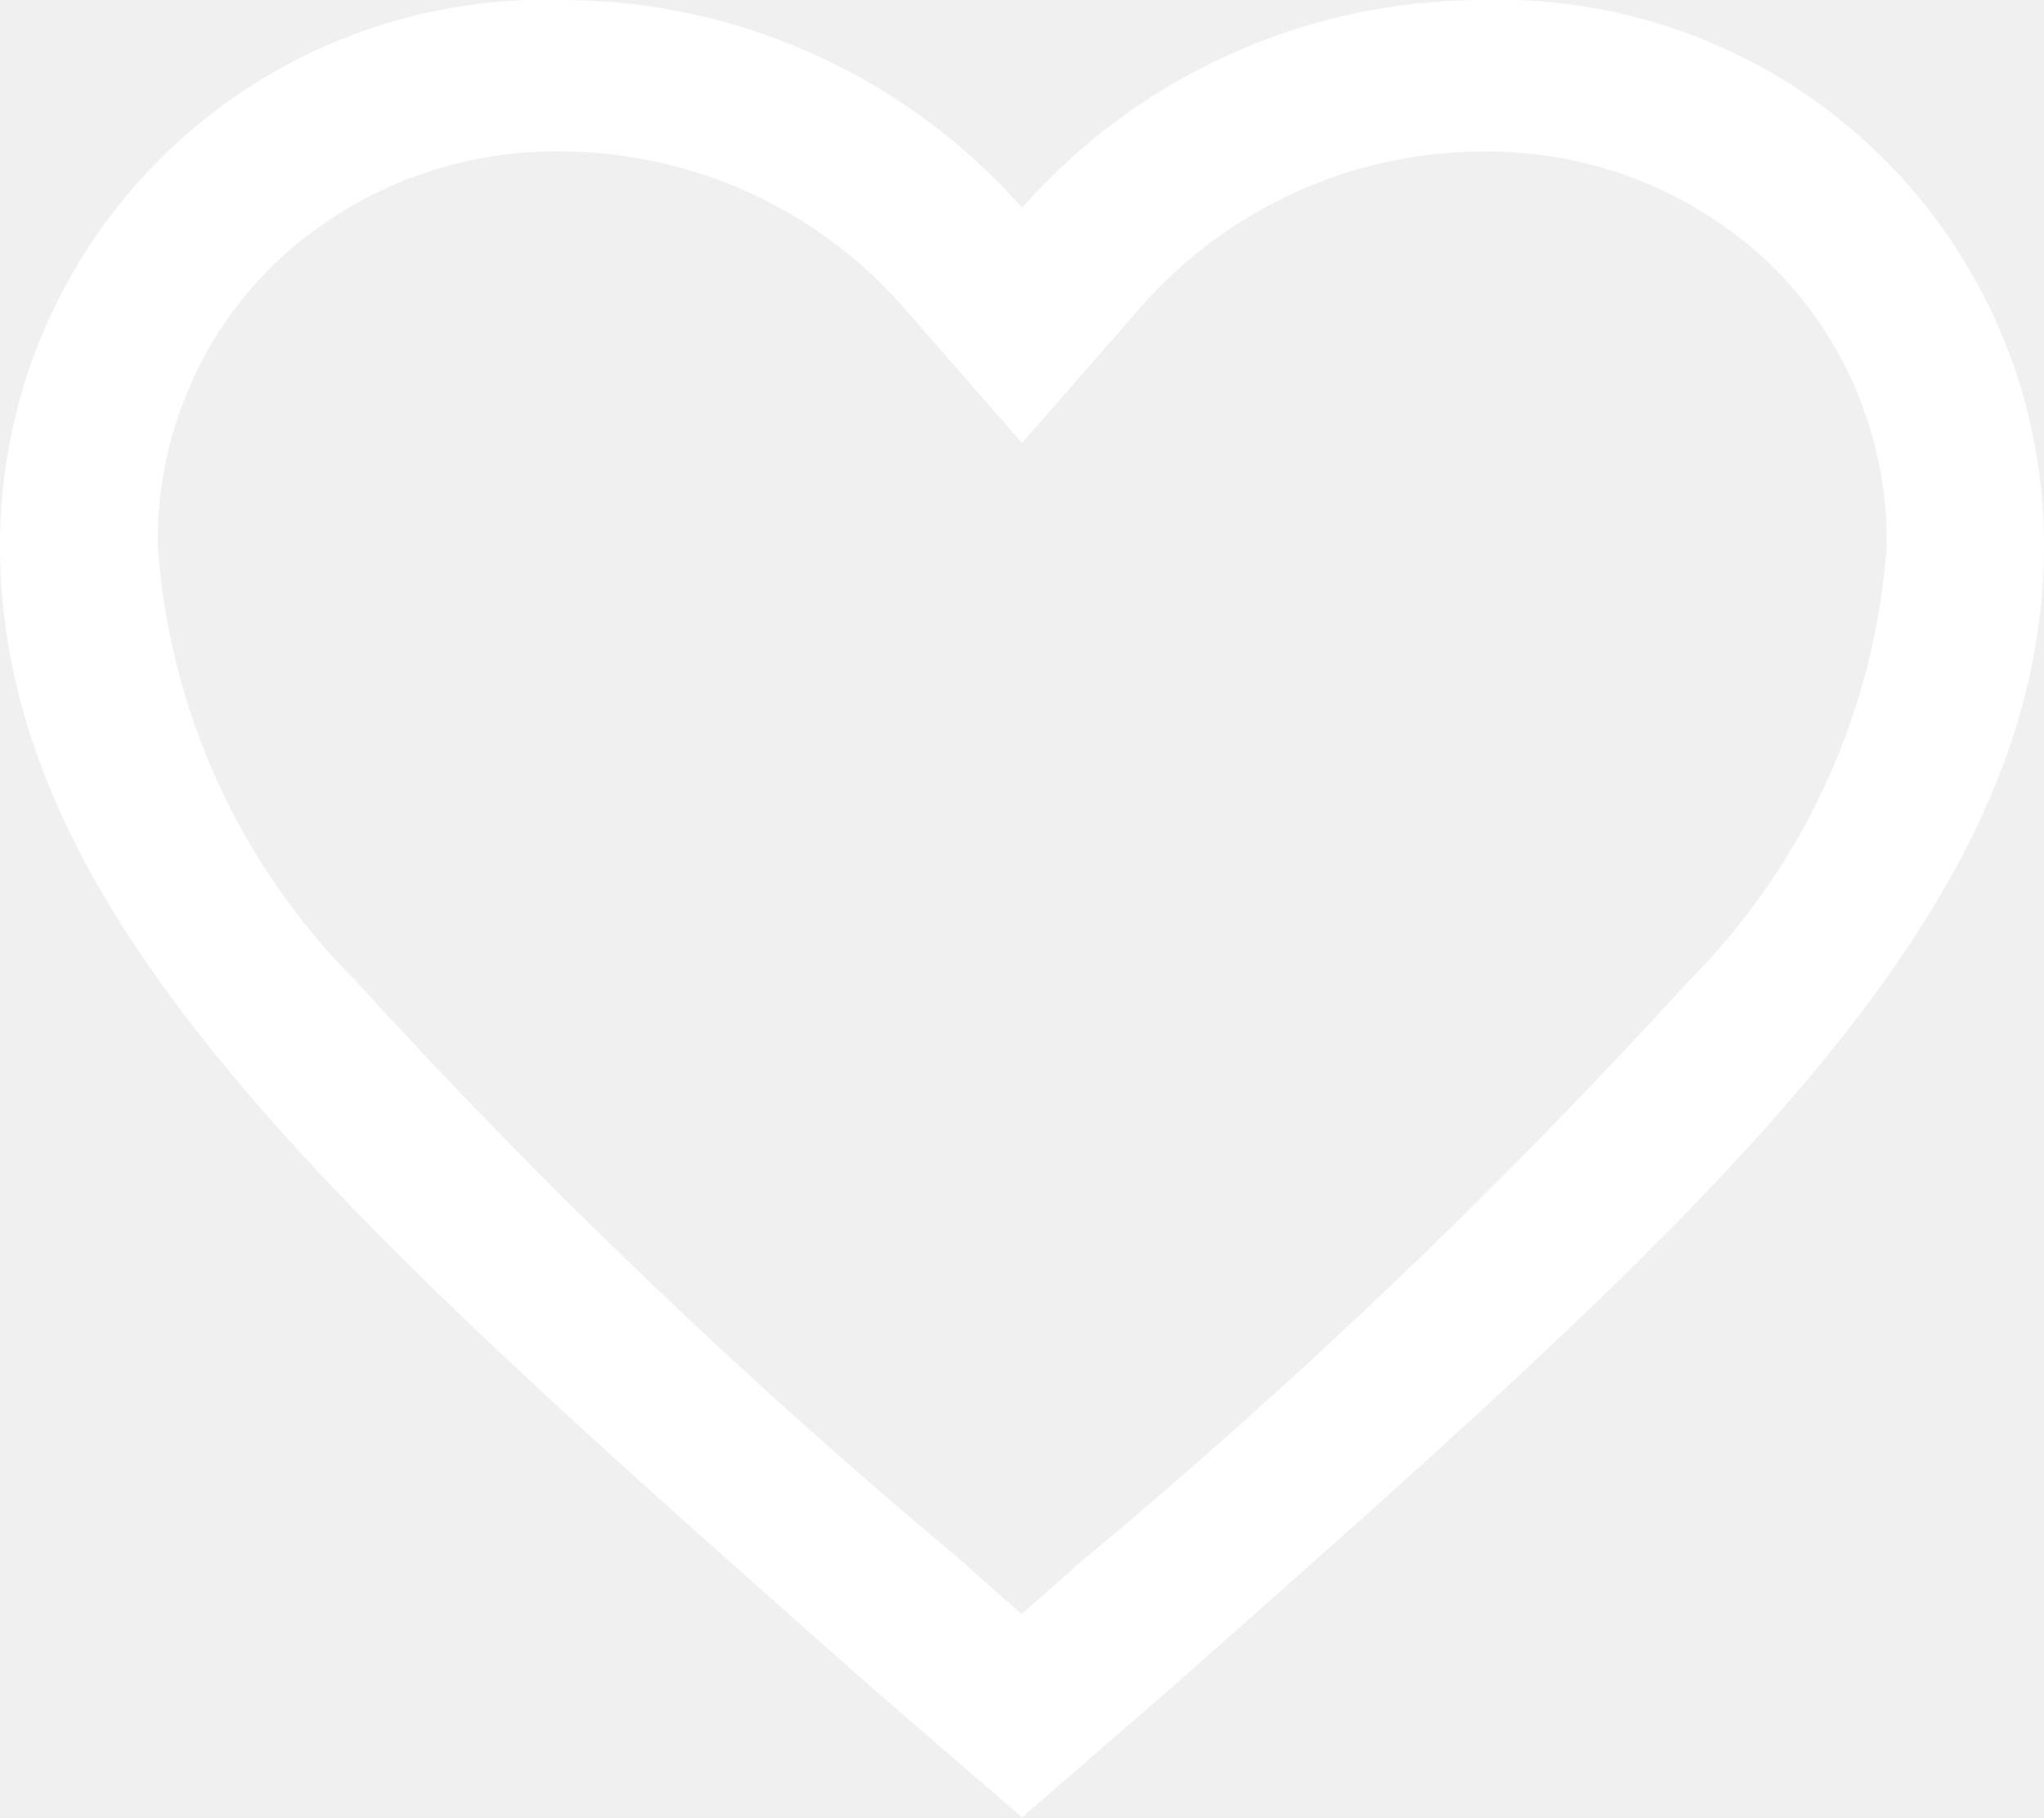
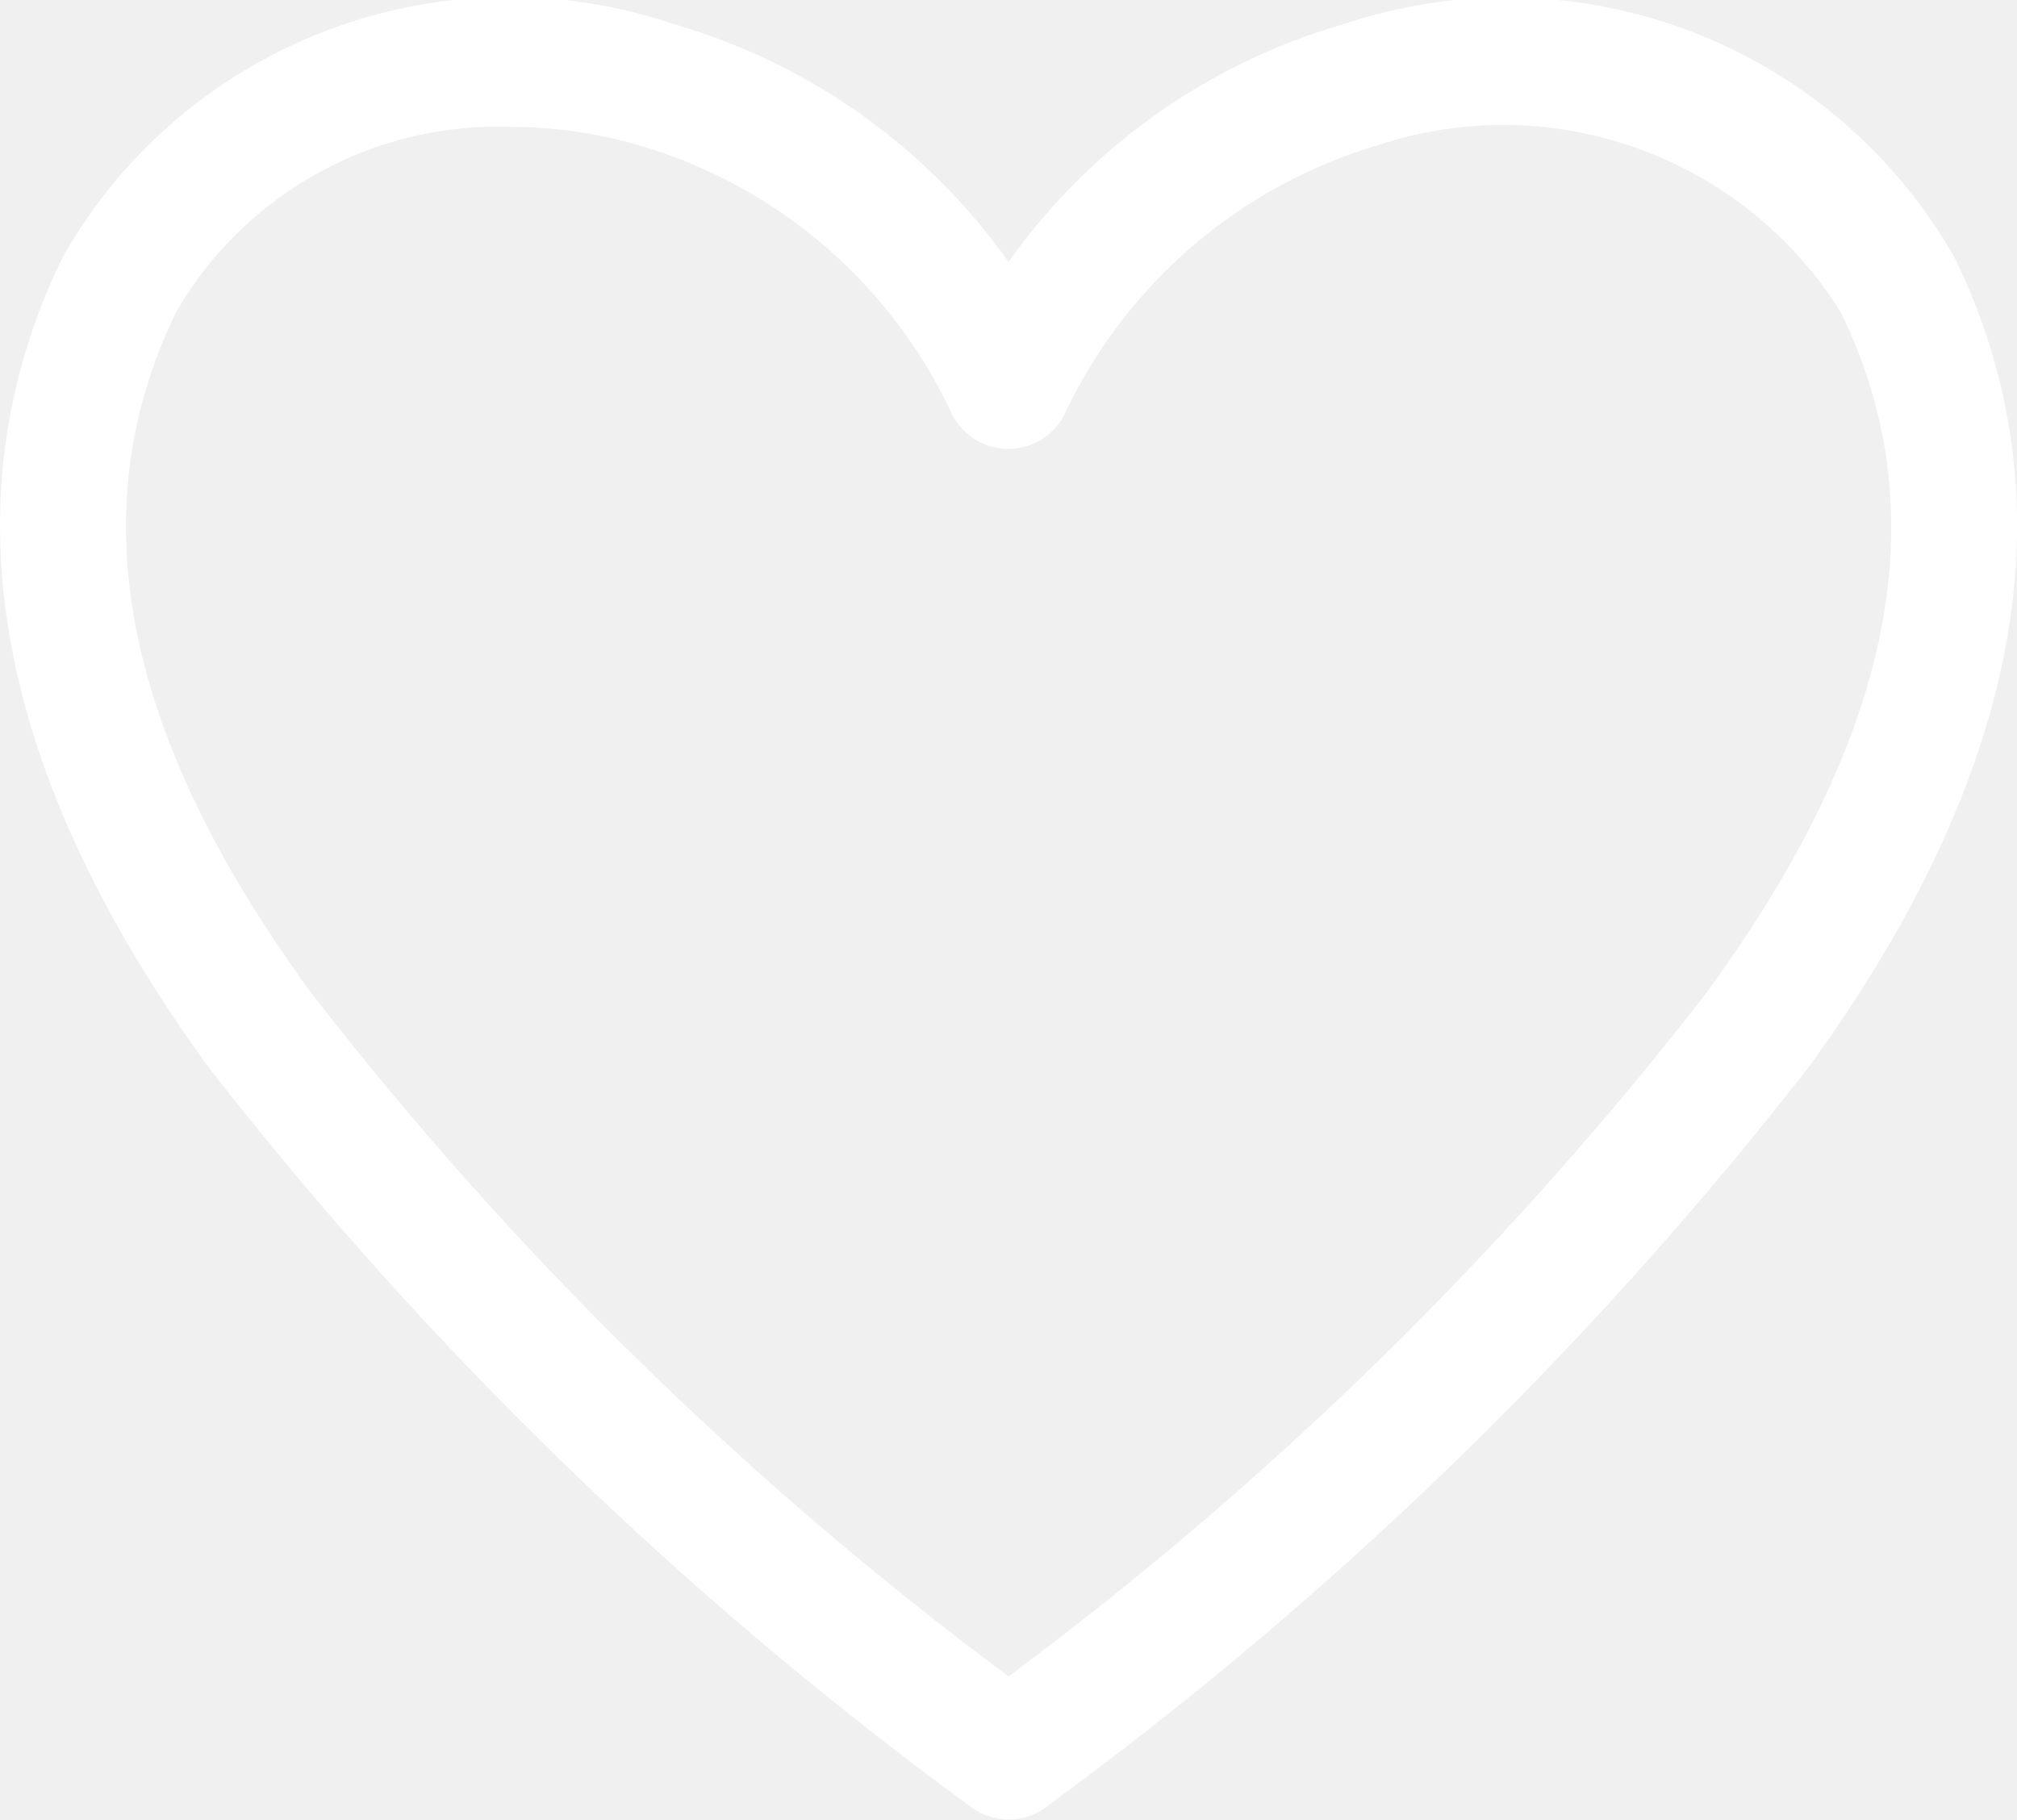
- <svg xmlns="http://www.w3.org/2000/svg" width="18" height="16" viewBox="0 0 18 16">
-   <path id="Icon_ionic-md-heart-empty" data-name="Icon ionic-md-heart-empty" d="M16.425,4.5a5.408,5.408,0,0,0-4.05,1.829A5.408,5.408,0,0,0,8.325,4.5a4.8,4.8,0,0,0-4.95,4.8c0,3.312,3.059,5.971,7.693,10.071L12.375,20.5l1.307-1.133c4.634-4.1,7.693-6.758,7.693-10.071A4.8,4.8,0,0,0,16.425,4.5Zm-3.5,13.721-.182.163-.372.325L12,18.383l-.182-.163a54.031,54.031,0,0,1-5.309-5.083A6,6,0,0,1,4.764,9.3,3.4,3.4,0,0,1,5.789,6.825a3.592,3.592,0,0,1,2.536-.992,4.031,4.031,0,0,1,2.99,1.354L12.375,8.4l1.06-1.212a4.016,4.016,0,0,1,2.99-1.354,3.61,3.61,0,0,1,2.54.992A3.406,3.406,0,0,1,19.99,9.3a6.033,6.033,0,0,1-1.748,3.842A54.143,54.143,0,0,1,12.929,18.221Z" transform="translate(-3.375 -4.5)" fill="#fff" />
+ <svg xmlns="http://www.w3.org/2000/svg" width="21.329" height="19.243" viewBox="0 0 21.329 19.243">
+   <path id="heart-line" d="M12,21.62a.667.667,0,0,1-.407-.14,40.505,40.505,0,0,1-8.046-7.807C1.267,10.547.747,7.66,2,5.093a5.428,5.428,0,0,1,6.46-2.46A6.58,6.58,0,0,1,12,5.147a6.58,6.58,0,0,1,3.54-2.513A5.447,5.447,0,0,1,22,5.094c1.253,2.567.733,5.453-1.547,8.58a40.515,40.515,0,0,1-8.047,7.807.667.667,0,0,1-.407.14ZM6.753,3.72A3.933,3.933,0,0,0,3.2,5.673c-1.033,2.12-.567,4.48,1.427,7.207A38.087,38.087,0,0,0,12,20.107a38.087,38.087,0,0,0,7.373-7.22c2-2.733,2.46-5.093,1.427-7.207a4.208,4.208,0,0,0-4.893-1.767,5.333,5.333,0,0,0-3.293,2.8.667.667,0,0,1-1.233,0,5.287,5.287,0,0,0-3.293-2.8A4.873,4.873,0,0,0,6.755,3.72Z" transform="translate(-1.335 -2.378)" fill="#fff" />
</svg>
